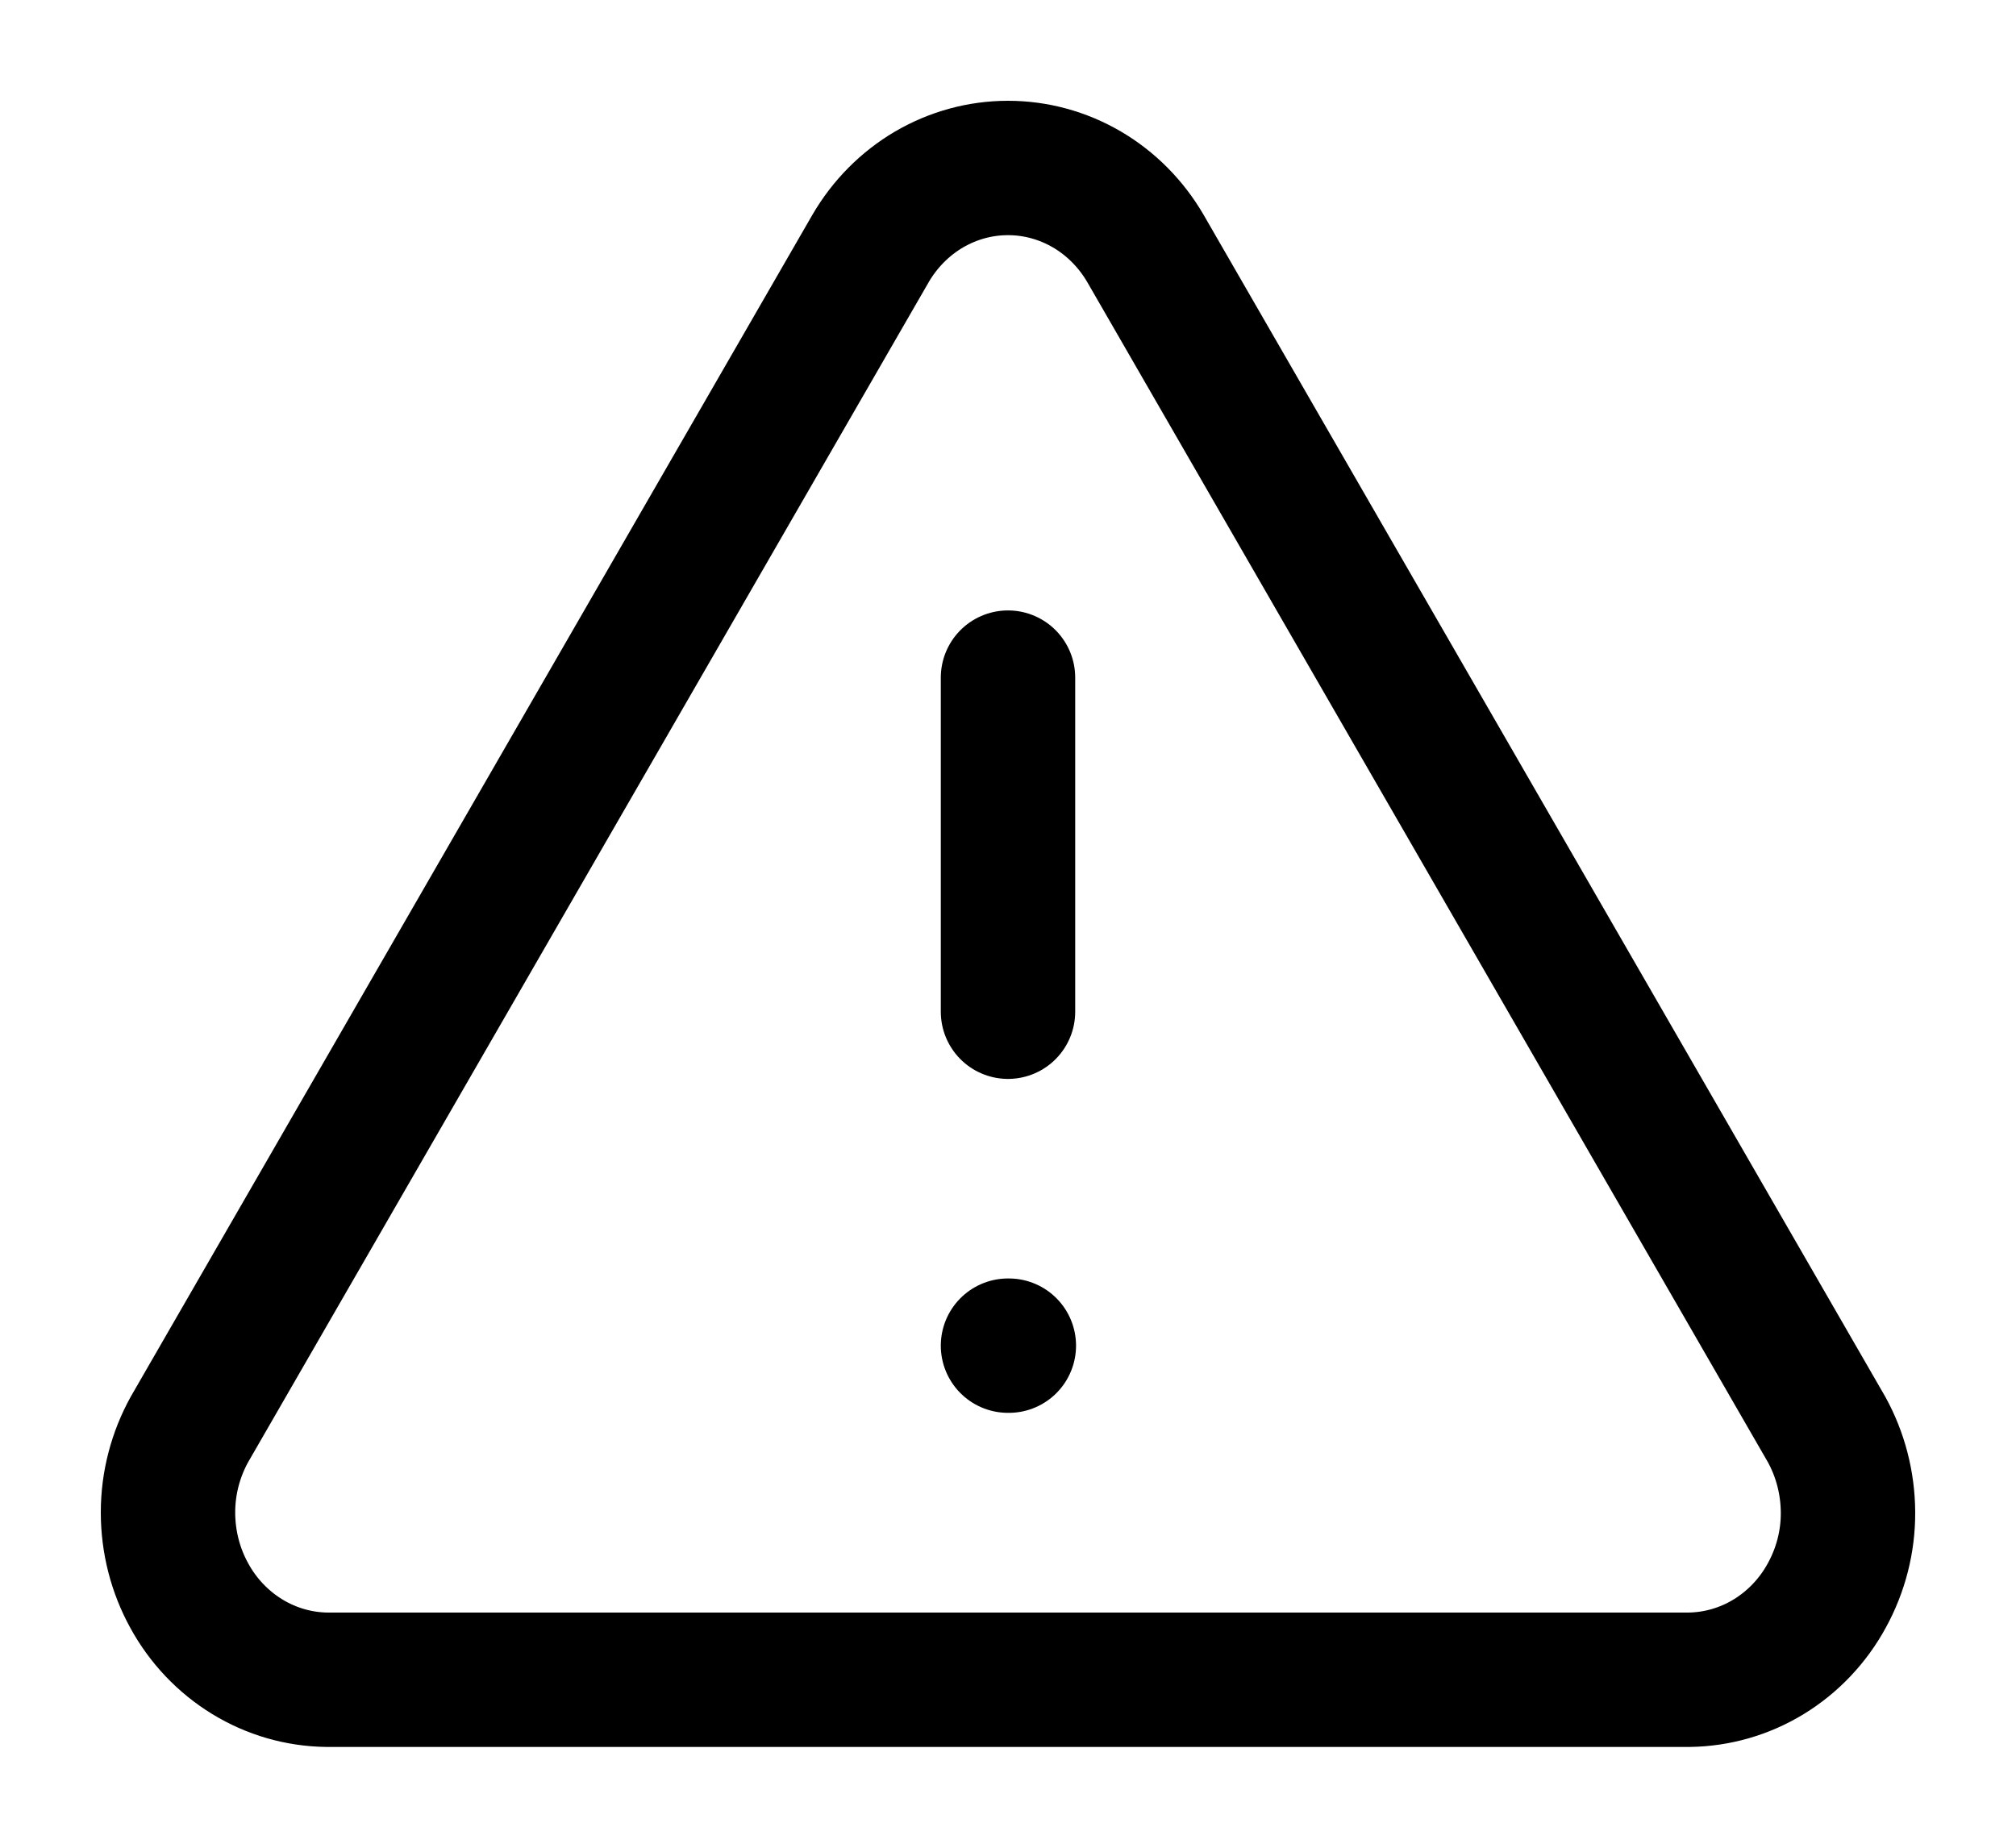
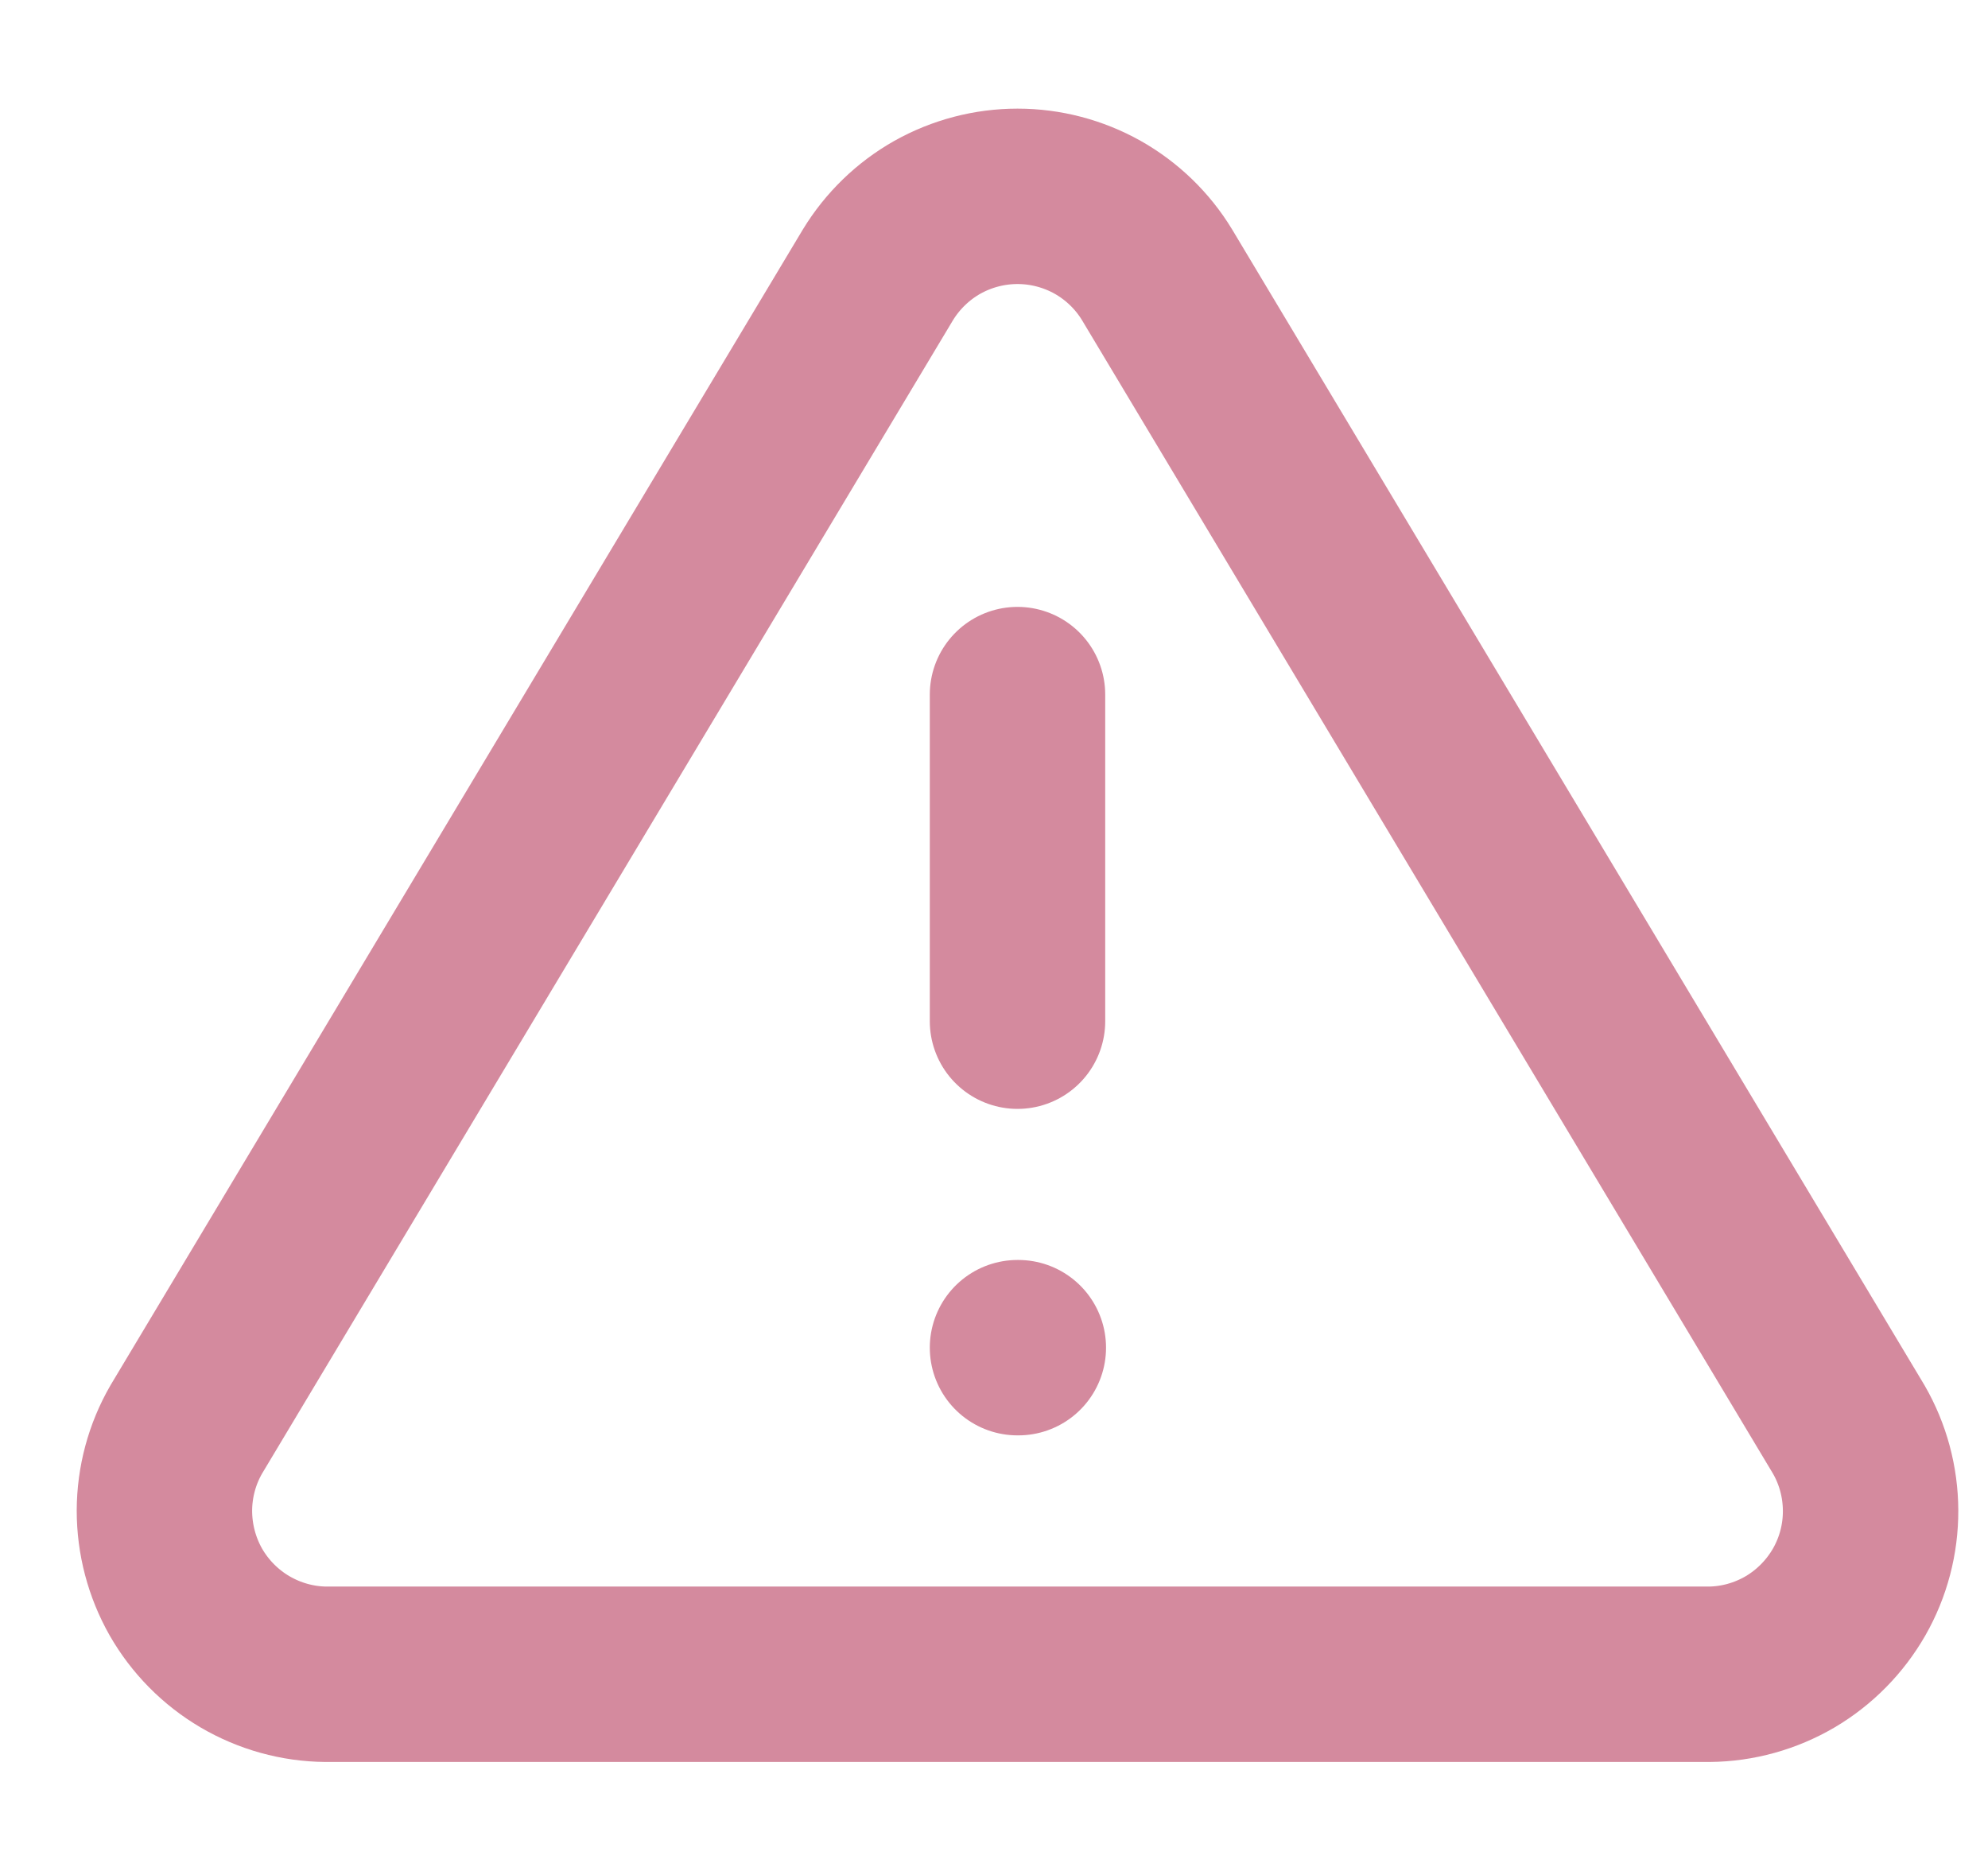
- <svg xmlns="http://www.w3.org/2000/svg" width="12" height="11" viewBox="0 0 12 11" fill="none">
-   <path d="M6 4.034V6.023M6 8.011H6.005M5.182 1.479L1.128 8.509C1.045 8.659 1 8.829 1 9.003C1 9.177 1.043 9.347 1.126 9.498C1.208 9.649 1.328 9.775 1.472 9.863C1.616 9.951 1.779 9.998 1.947 10H10.053C10.22 9.998 10.384 9.951 10.528 9.863C10.672 9.775 10.792 9.649 10.874 9.498C10.957 9.347 11.001 9.177 11 9.003C10.999 8.829 10.955 8.659 10.872 8.509L6.818 1.479C6.733 1.333 6.613 1.212 6.47 1.128C6.326 1.044 6.165 1 6 1C5.835 1 5.674 1.044 5.53 1.128C5.387 1.212 5.267 1.333 5.182 1.479Z" stroke="black" stroke-width="0.8" stroke-linecap="round" stroke-linejoin="round" />
+ <svg xmlns="http://www.w3.org/2000/svg" width="17" height="16" viewBox="0 0 17 16" fill="none">
+   <path d="M8.701 5.94V8.733M8.701 11.525H8.708M7.507 2.351L1.593 12.224C1.471 12.435 1.407 12.674 1.406 12.918C1.406 13.162 1.469 13.402 1.589 13.614C1.71 13.825 1.884 14.002 2.095 14.126C2.305 14.249 2.544 14.316 2.787 14.318H14.615C14.859 14.316 15.098 14.249 15.308 14.126C15.518 14.002 15.692 13.825 15.813 13.614C15.934 13.402 15.997 13.162 15.996 12.918C15.995 12.674 15.931 12.435 15.809 12.224L9.895 2.351C9.771 2.146 9.595 1.976 9.386 1.858C9.177 1.741 8.941 1.679 8.701 1.679C8.461 1.679 8.225 1.741 8.016 1.858C7.807 1.976 7.632 2.146 7.507 2.351Z" stroke="#D48A9E" stroke-width="1.5" stroke-linecap="round" stroke-linejoin="round" />
</svg>
